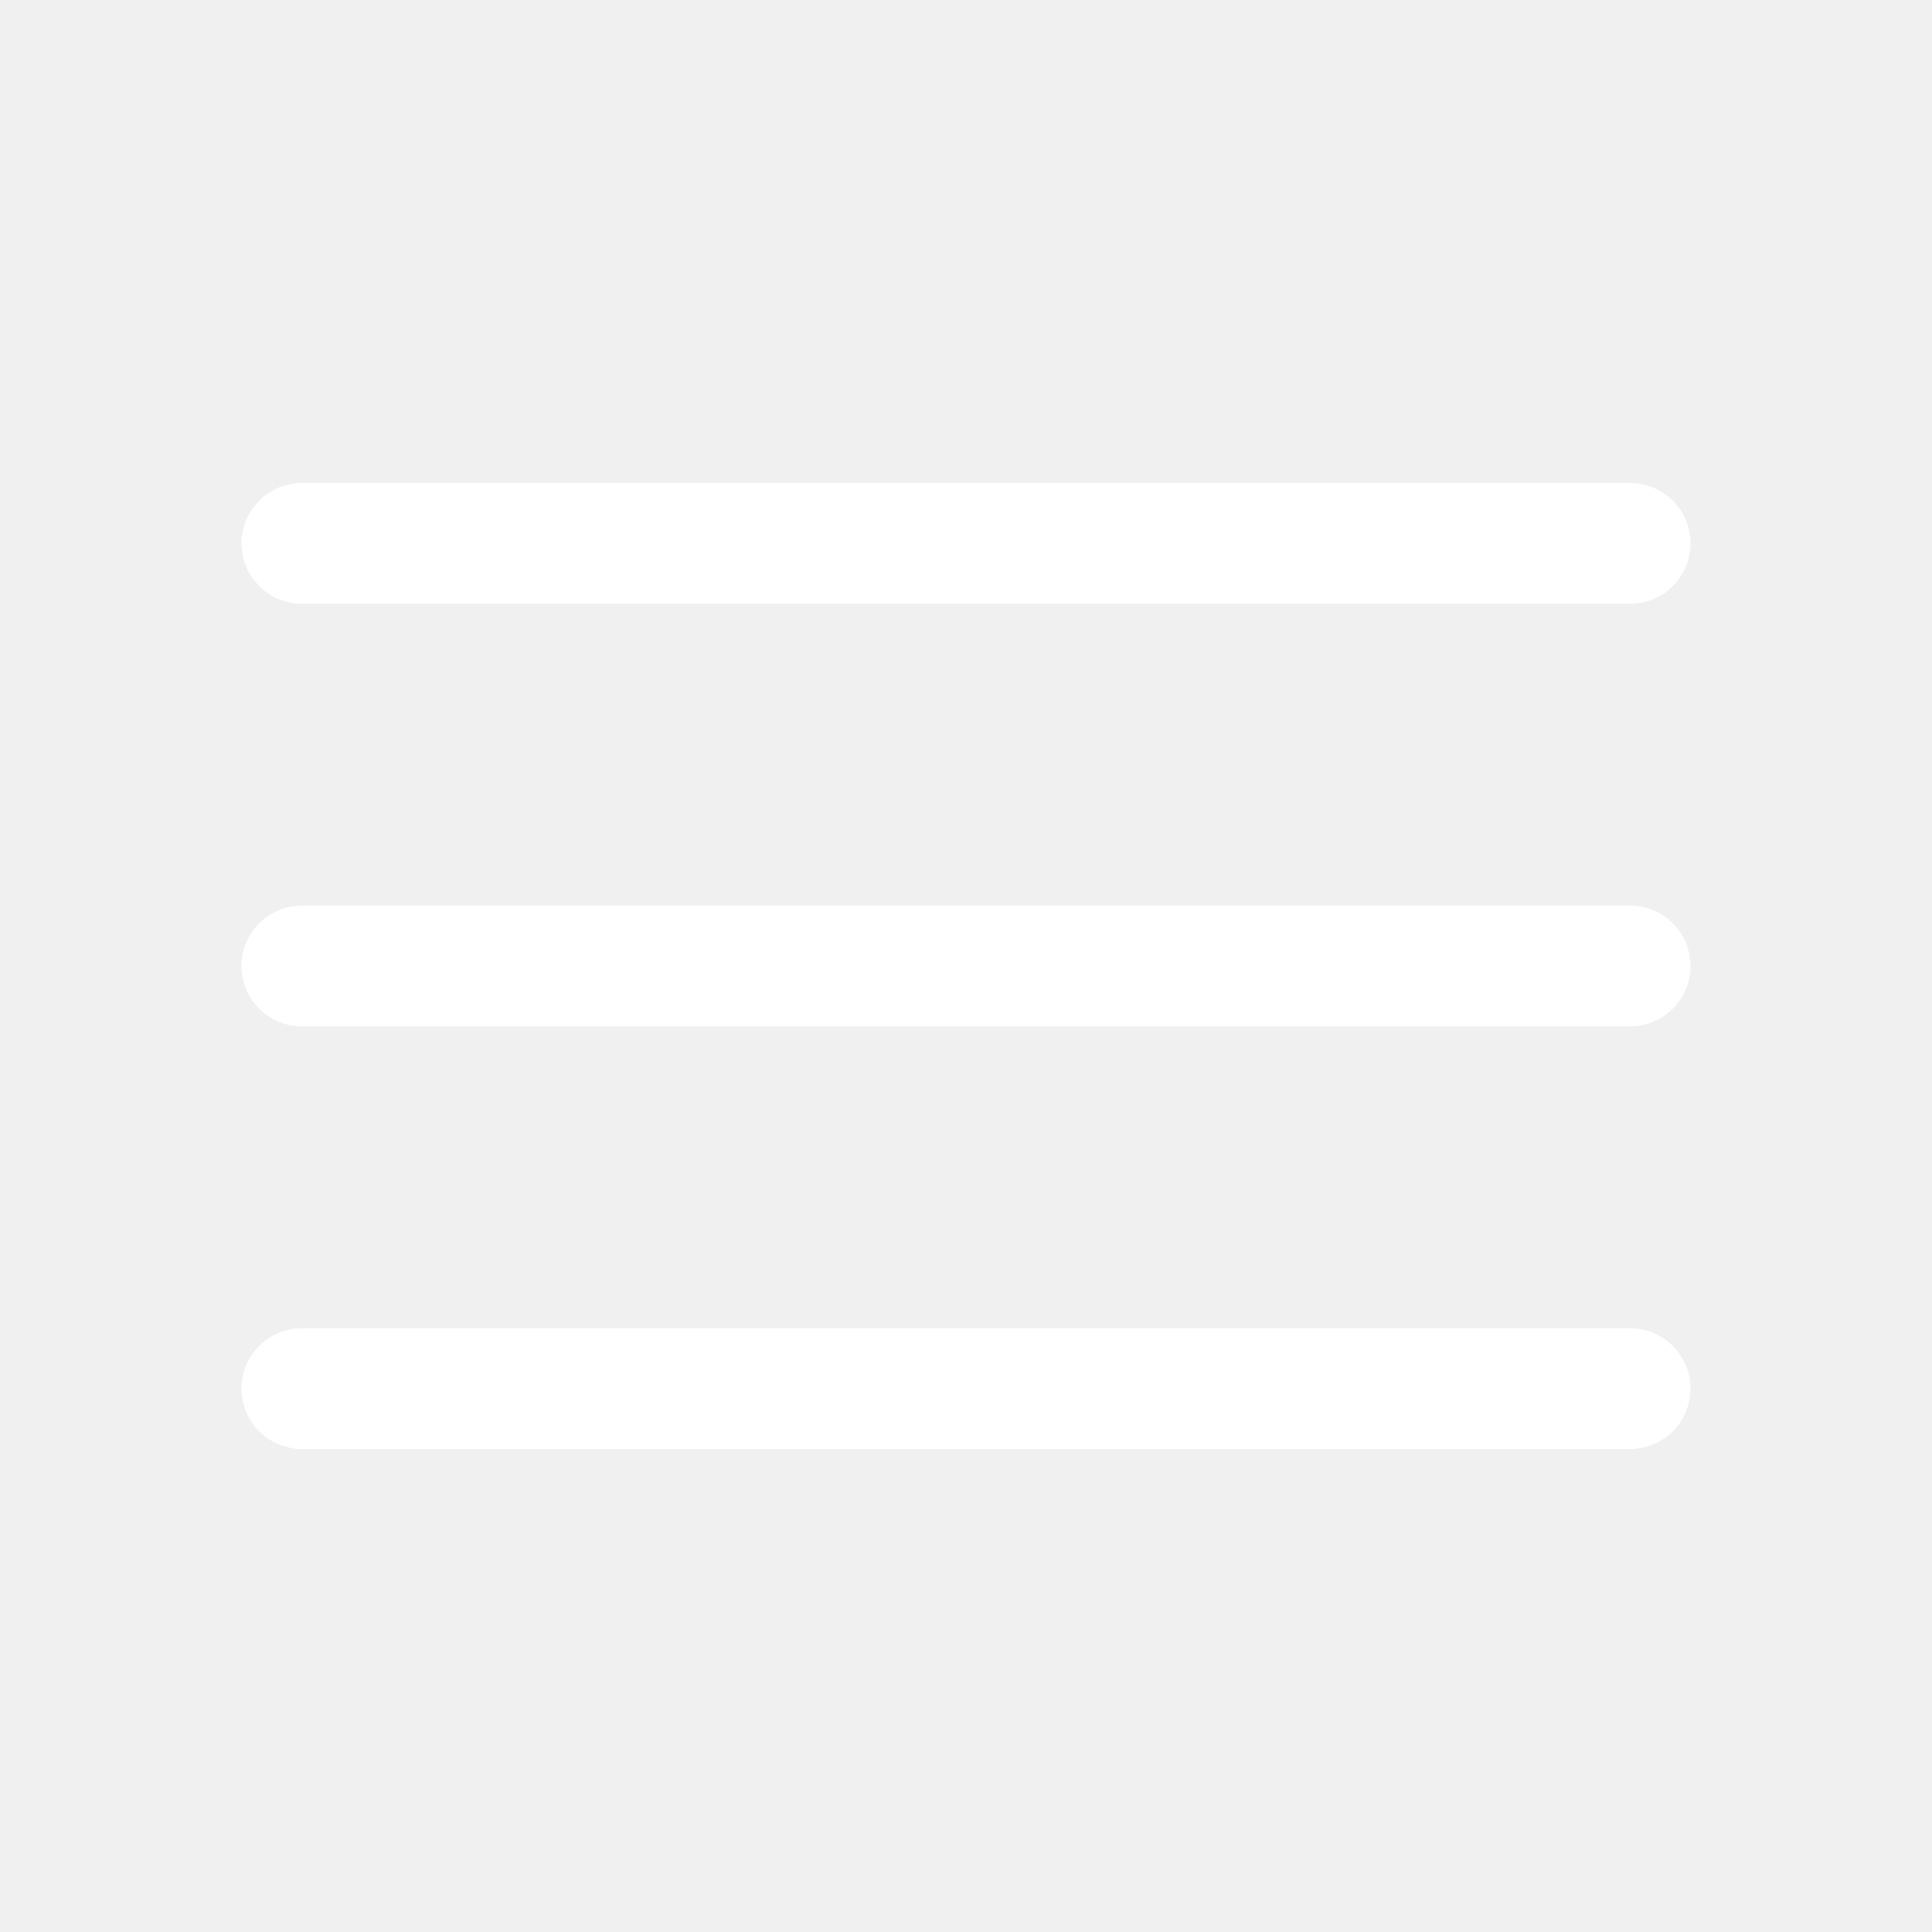
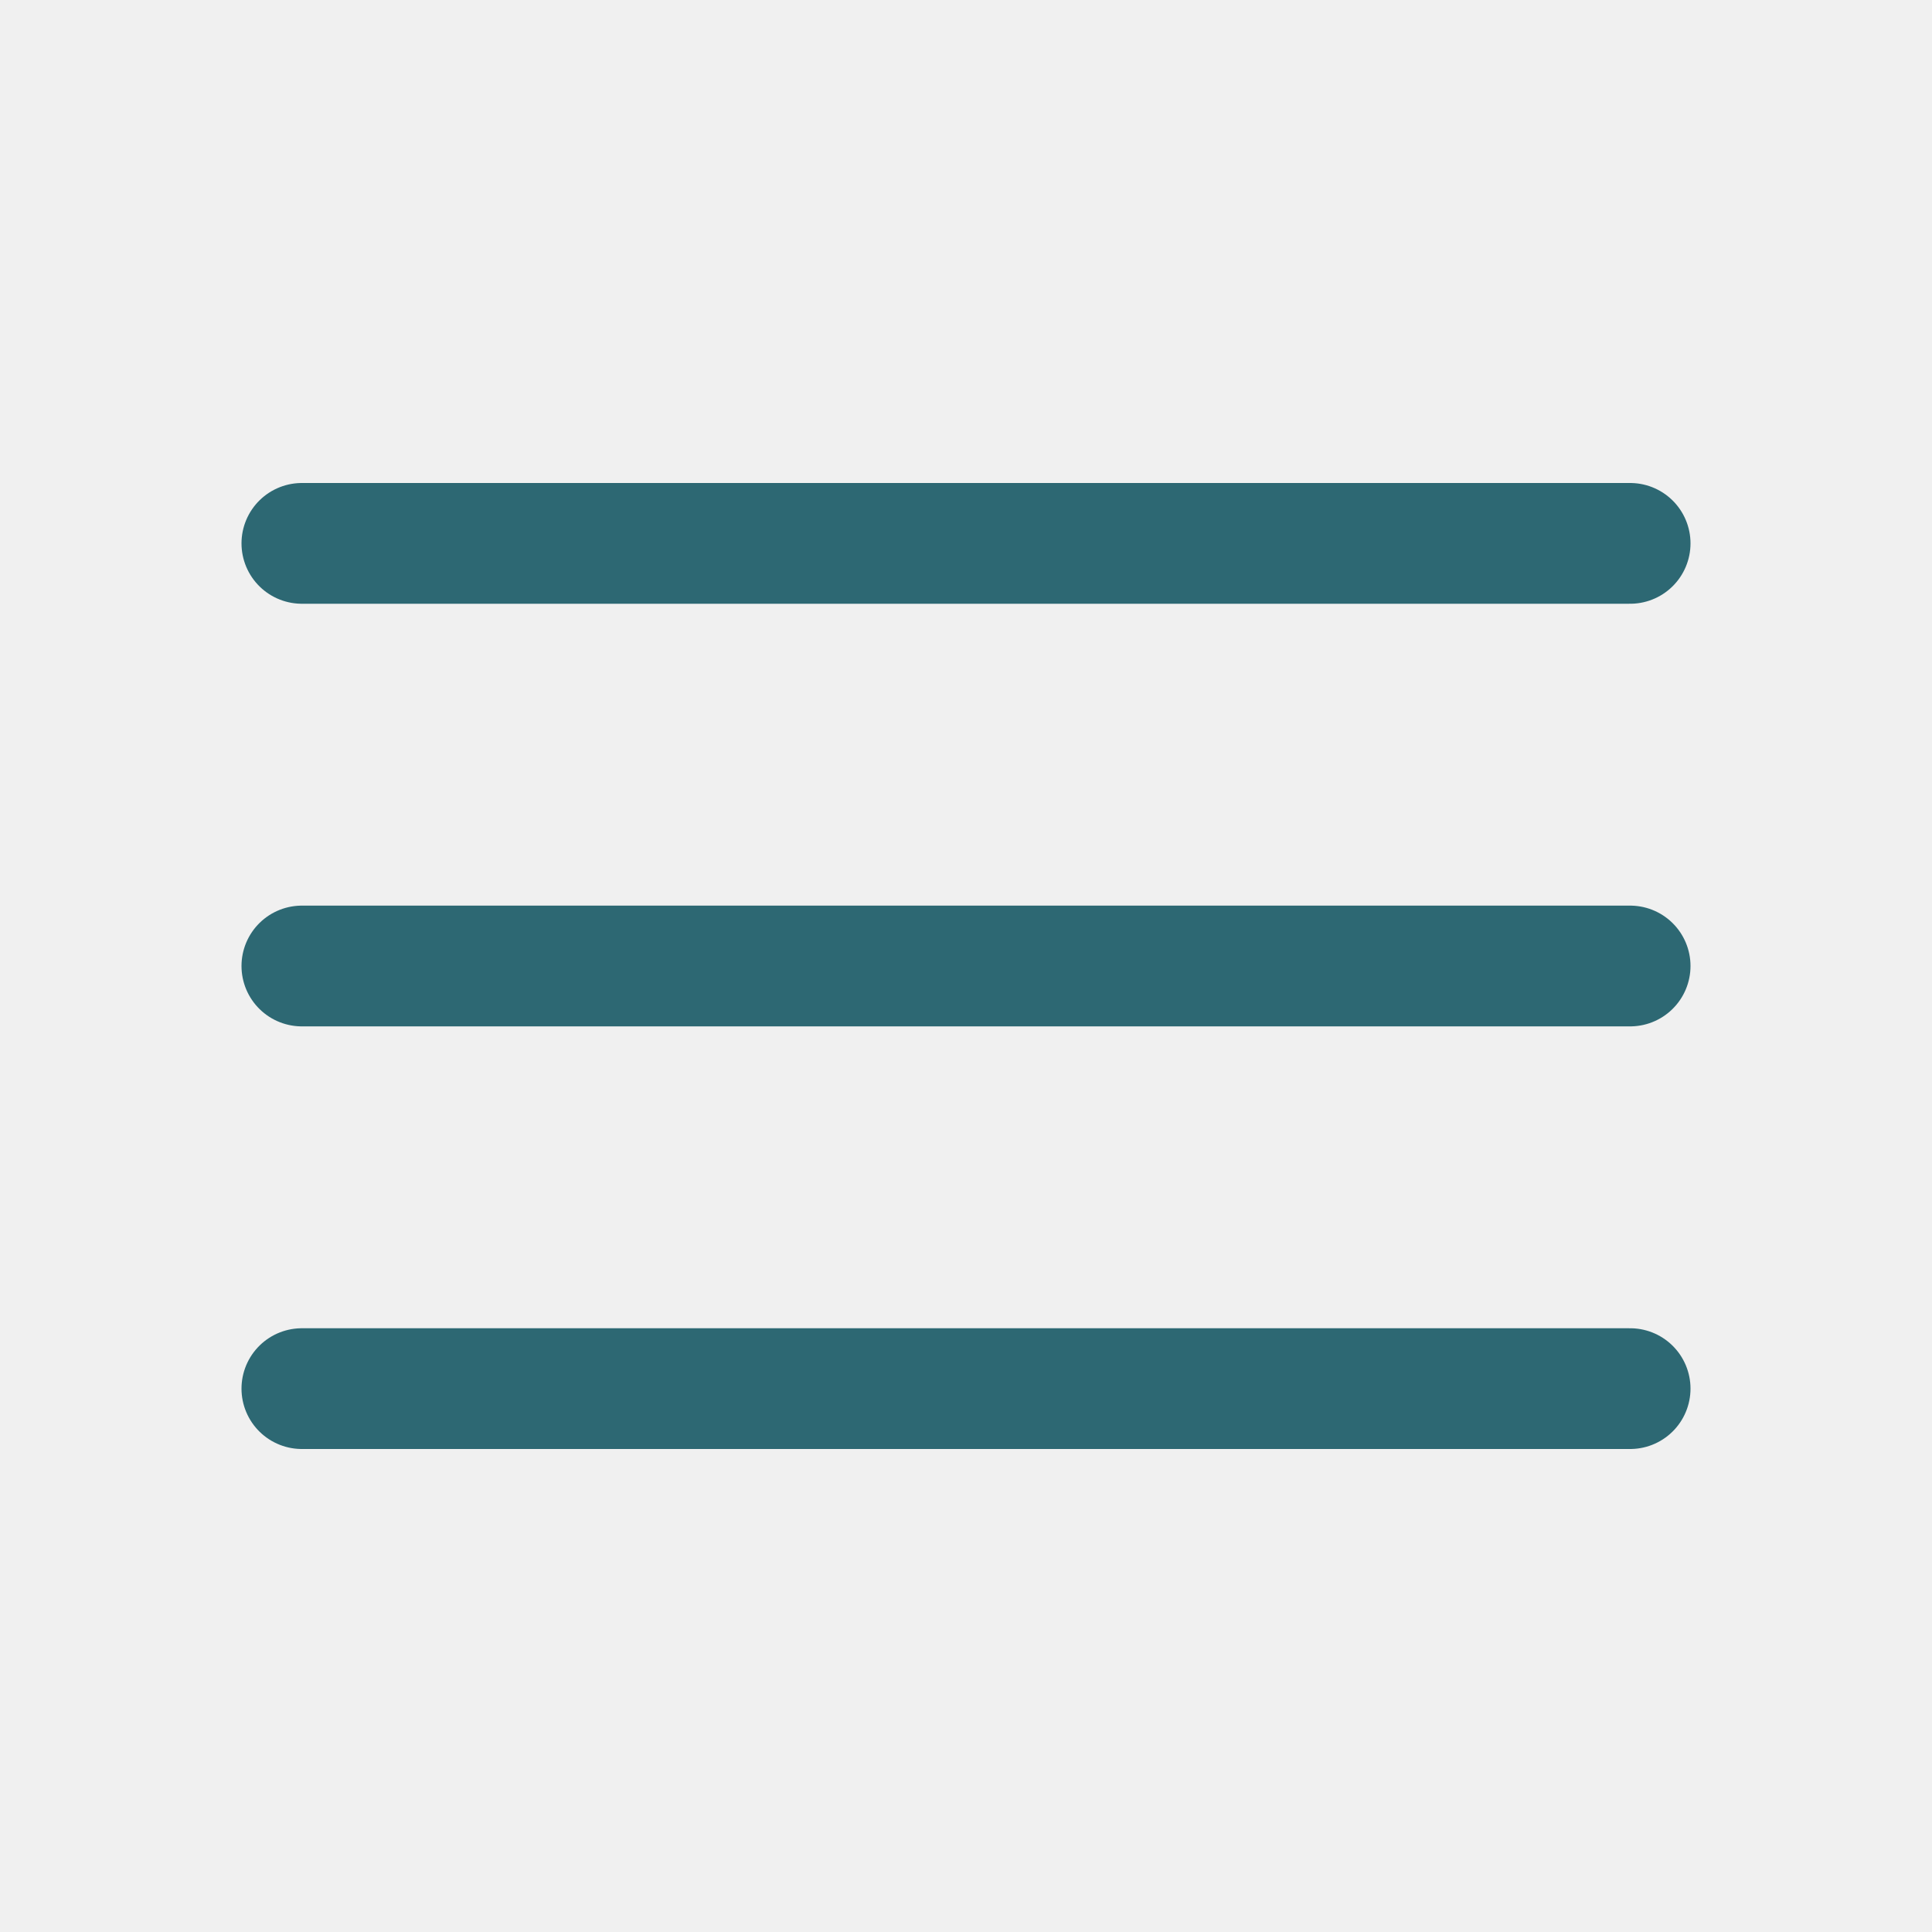
- <svg xmlns="http://www.w3.org/2000/svg" fill="none" viewBox="0 0 24 24" stroke-width="1.5" stroke="white" class="size-6">
+ <svg xmlns="http://www.w3.org/2000/svg" fill="none" viewBox="0 0 24 24" stroke-width="1.5" stroke="#2D6873" class="size-6">
  <path stroke-linecap="round" stroke-linejoin="round" d="M3.75 6.75h16.5M3.75 12h16.5m-16.5 5.25h16.5" />
</svg>
